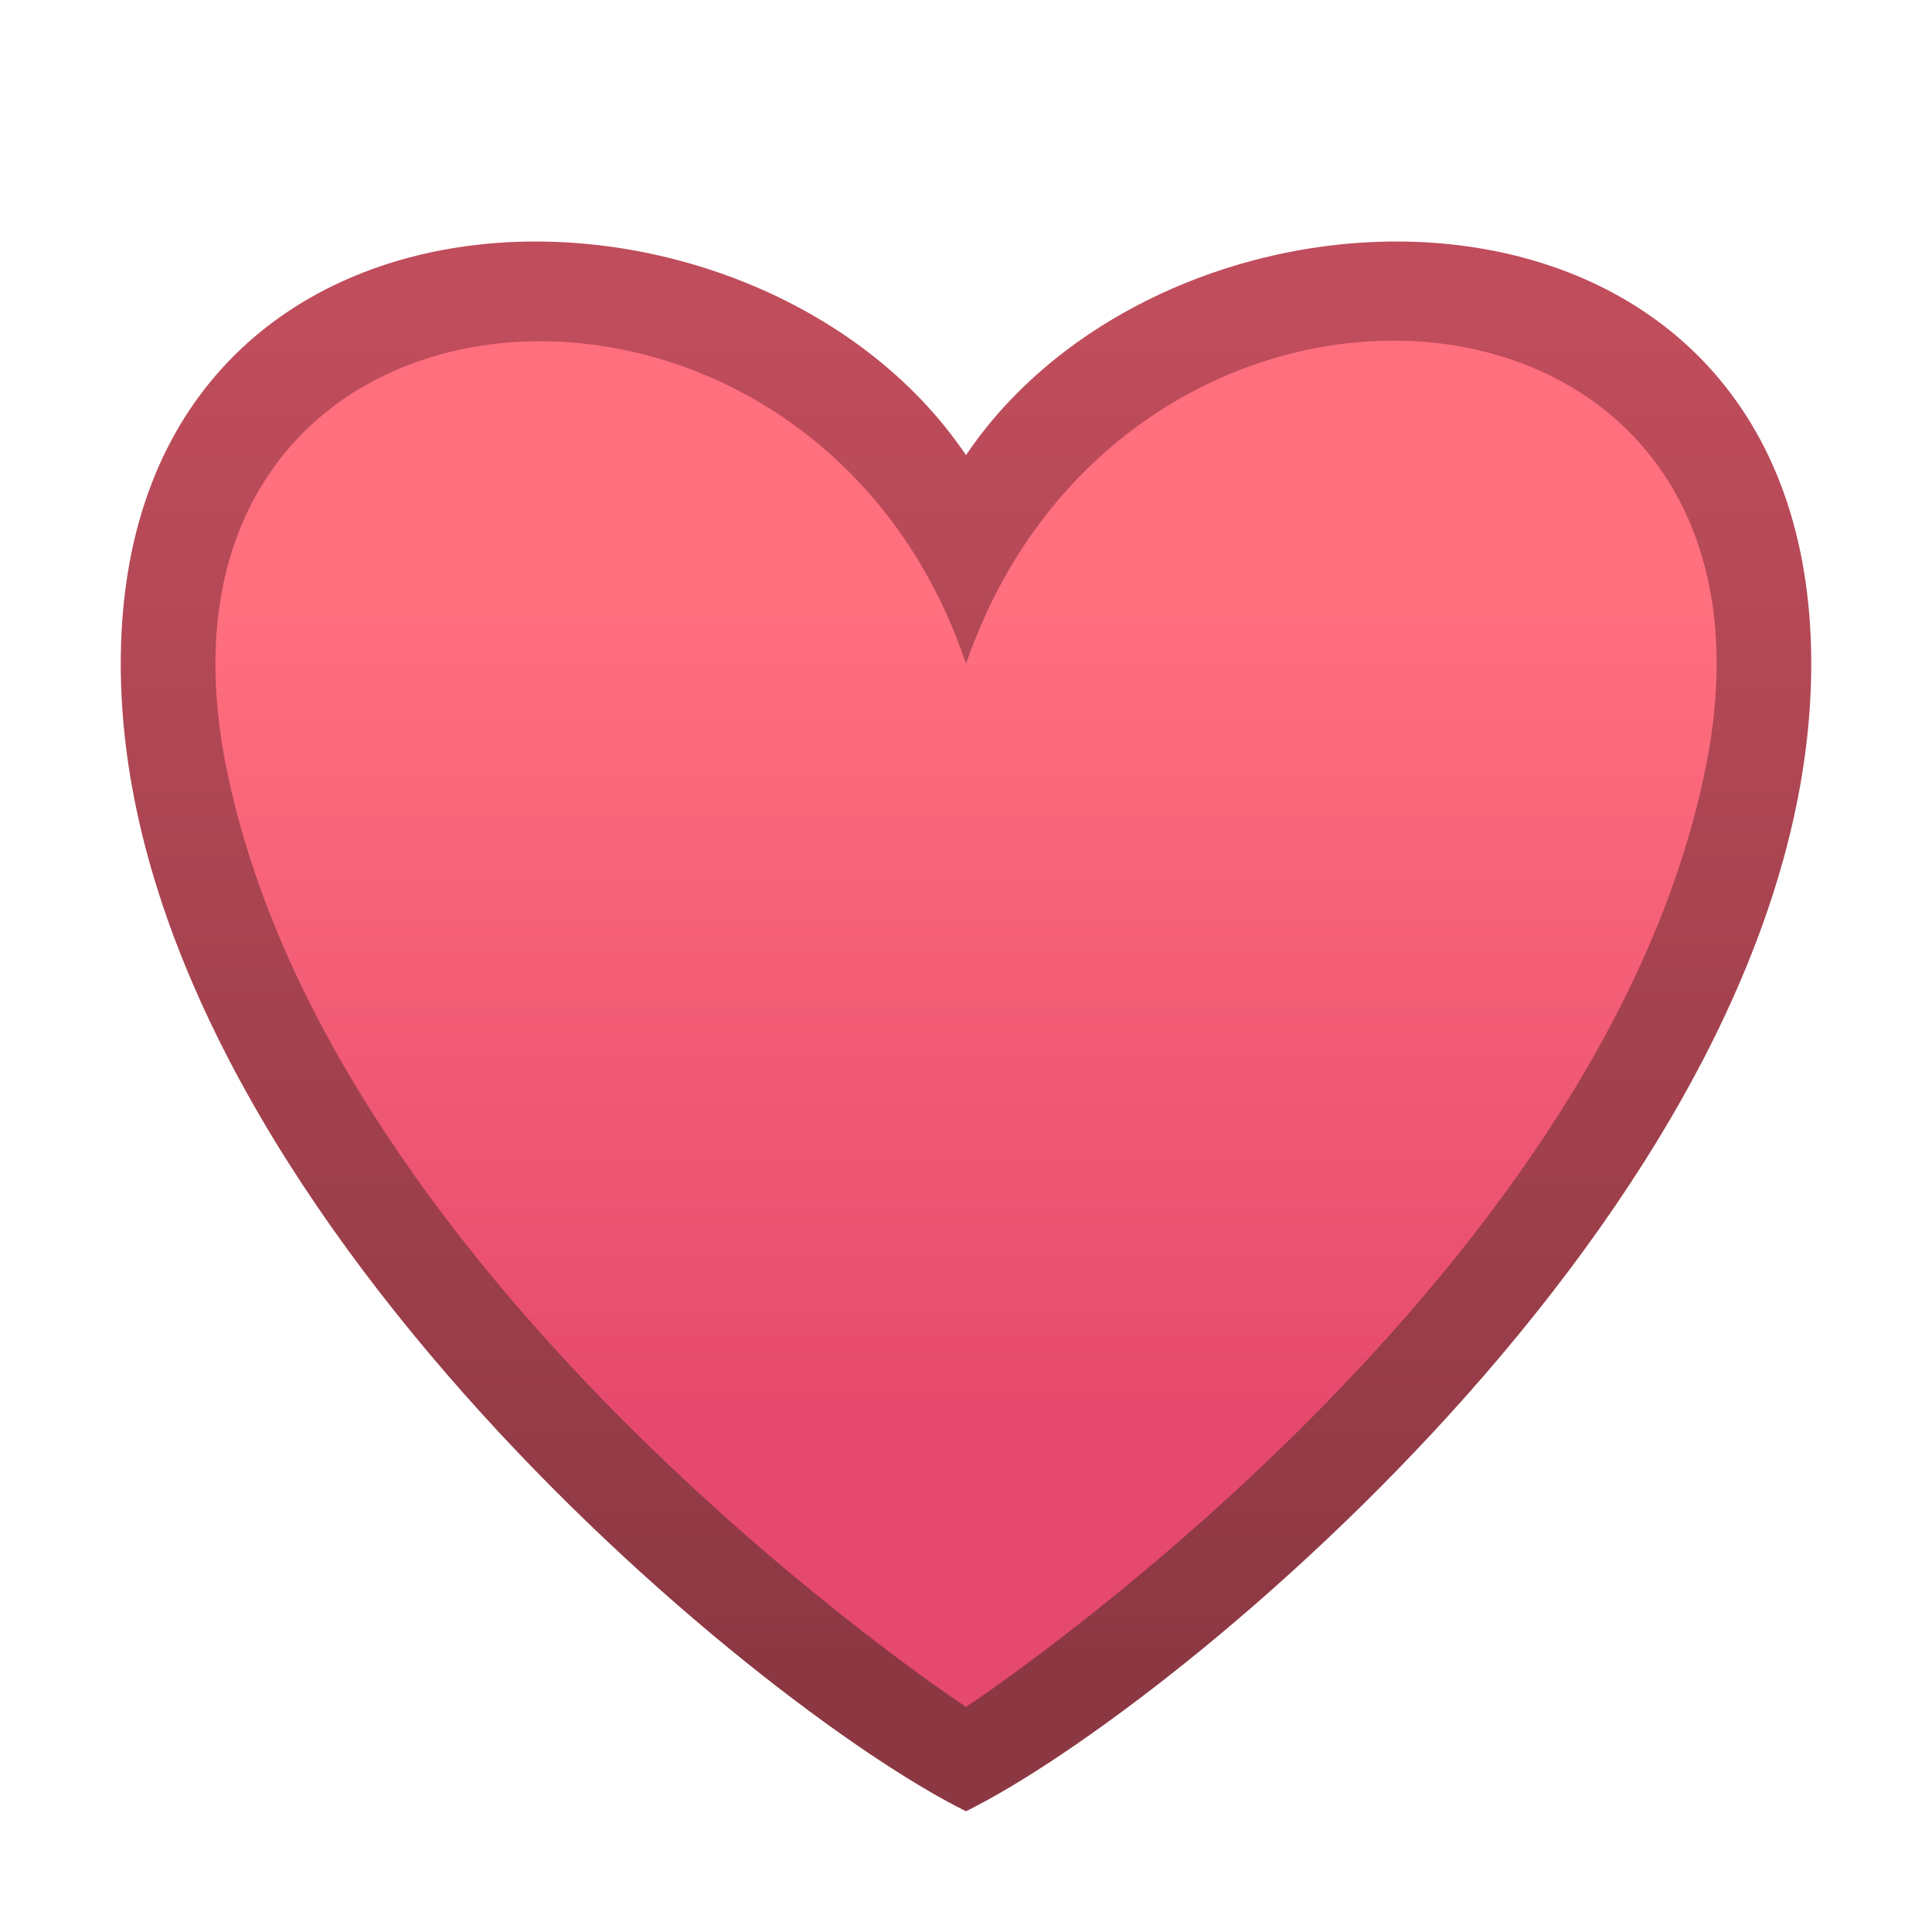
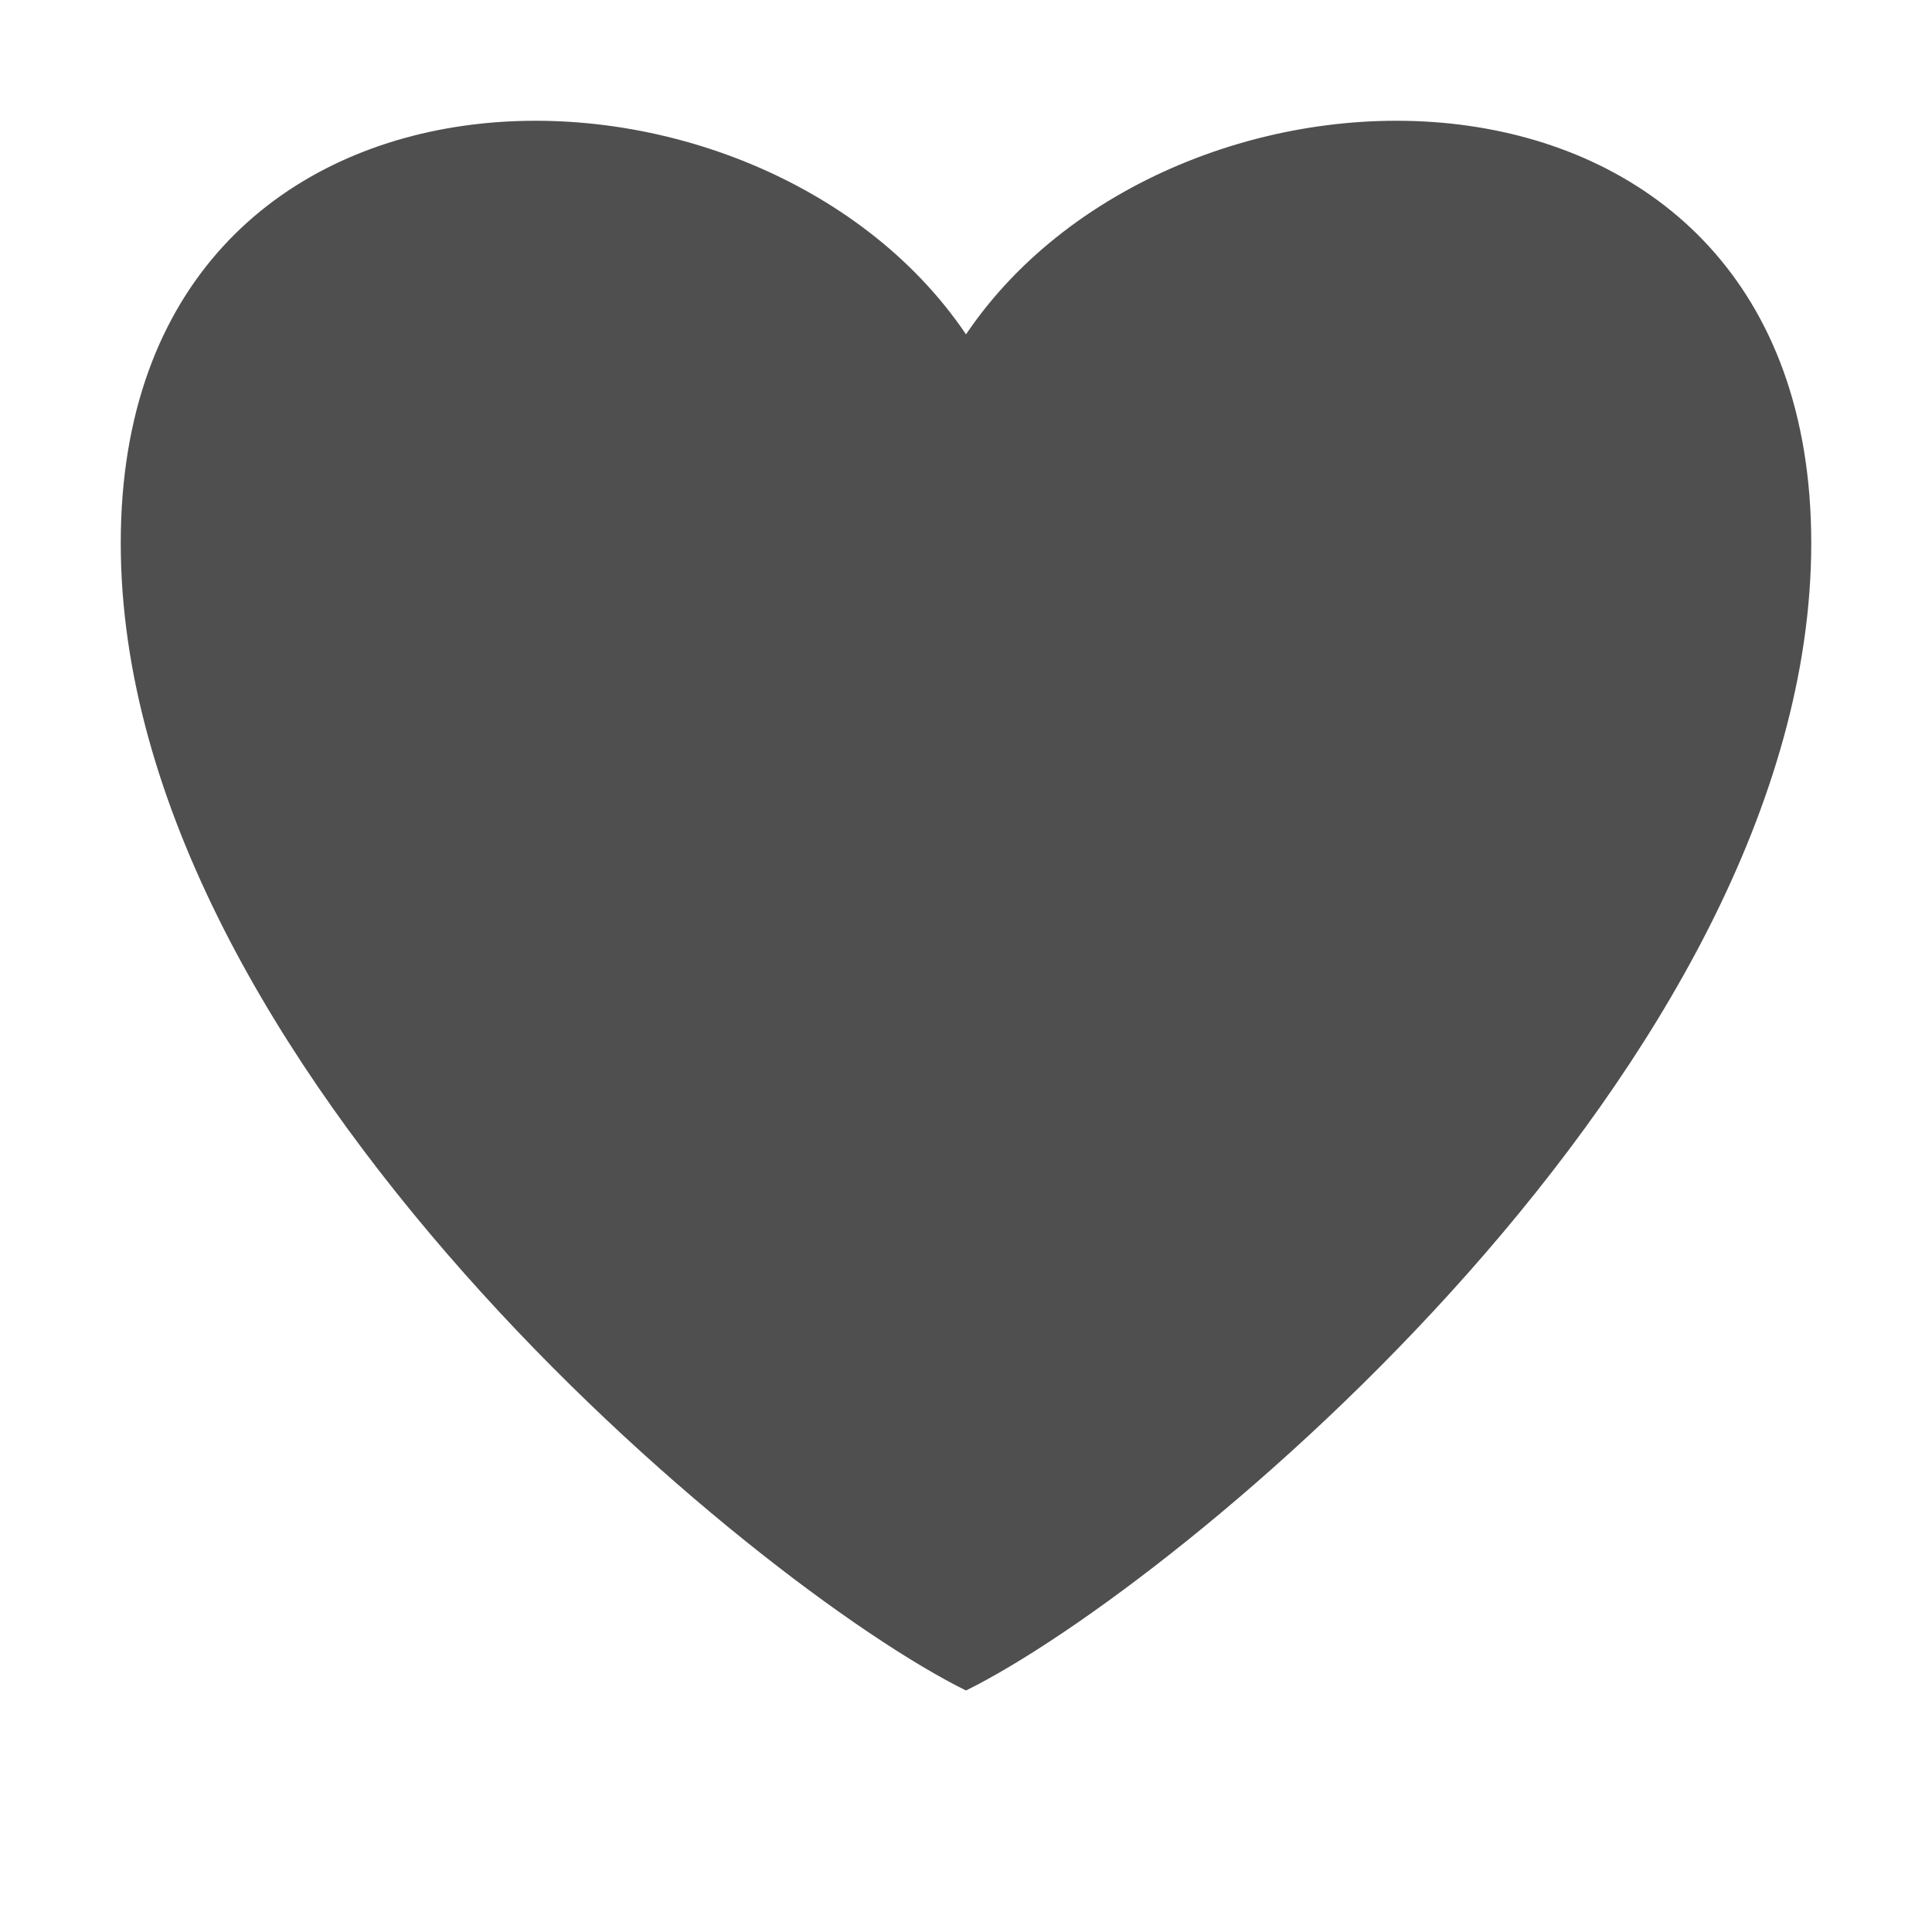
- <svg xmlns="http://www.w3.org/2000/svg" version="1.1" x="0px" y="0px" width="100%" height="100%" viewBox="0, 0, 16, 16">
-   <g id="Layer 1">
-     <g>
-       <path d="M1,5.497 C1,9.816 6.25,14.136 8,15 C9.75,14.136 15,9.816 15,5.497 C15,1.177 9.75,1.177 8,3.769 C6.25,1.177 1,1.177 1,5.497 z" fill="url(#Gradient_1)" />
-       <path d="M1.875,6.361 C2.75,10.68 8,14.136 8,14.136 C8,14.136 13.25,10.68 14.125,6.361 C15,2.041 9.353,1.582 8,5.497 C6.687,1.595 1,2.041 1.875,6.361 z" fill="url(#Gradient_2)" />
-     </g>
+ <svg xmlns="http://www.w3.org/2000/svg" version="1.1" x="0" y="0" width="100%" height="100%" viewBox="0, 0, 16, 16">
+   <g id="Layer_1">
+     <path d="M1,4.497 C1,8.816 6.25,13.136 8,14 C9.75,13.136 15,8.816 15,4.497 C15,0.177 9.75,0.177 8,2.769 C6.25,0.177 1,0.177 1,4.497 z" fill="#4F4F4F" />
  </g>
-   <defs>
-     <linearGradient id="Gradient_1" gradientUnits="userSpaceOnUse" x1="8" y1="15" x2="8" y2="2">
-       <stop offset="0.099" stop-color="#8C3843" />
-       <stop offset="0.951" stop-color="#C04D5C" />
-     </linearGradient>
-     <linearGradient id="Gradient_2" gradientUnits="userSpaceOnUse" x1="8" y1="14.136" x2="8" y2="2.821">
-       <stop offset="0.201" stop-color="#E5496D" />
-       <stop offset="0.802" stop-color="#FF6F7E" />
-     </linearGradient>
-   </defs>
</svg>
